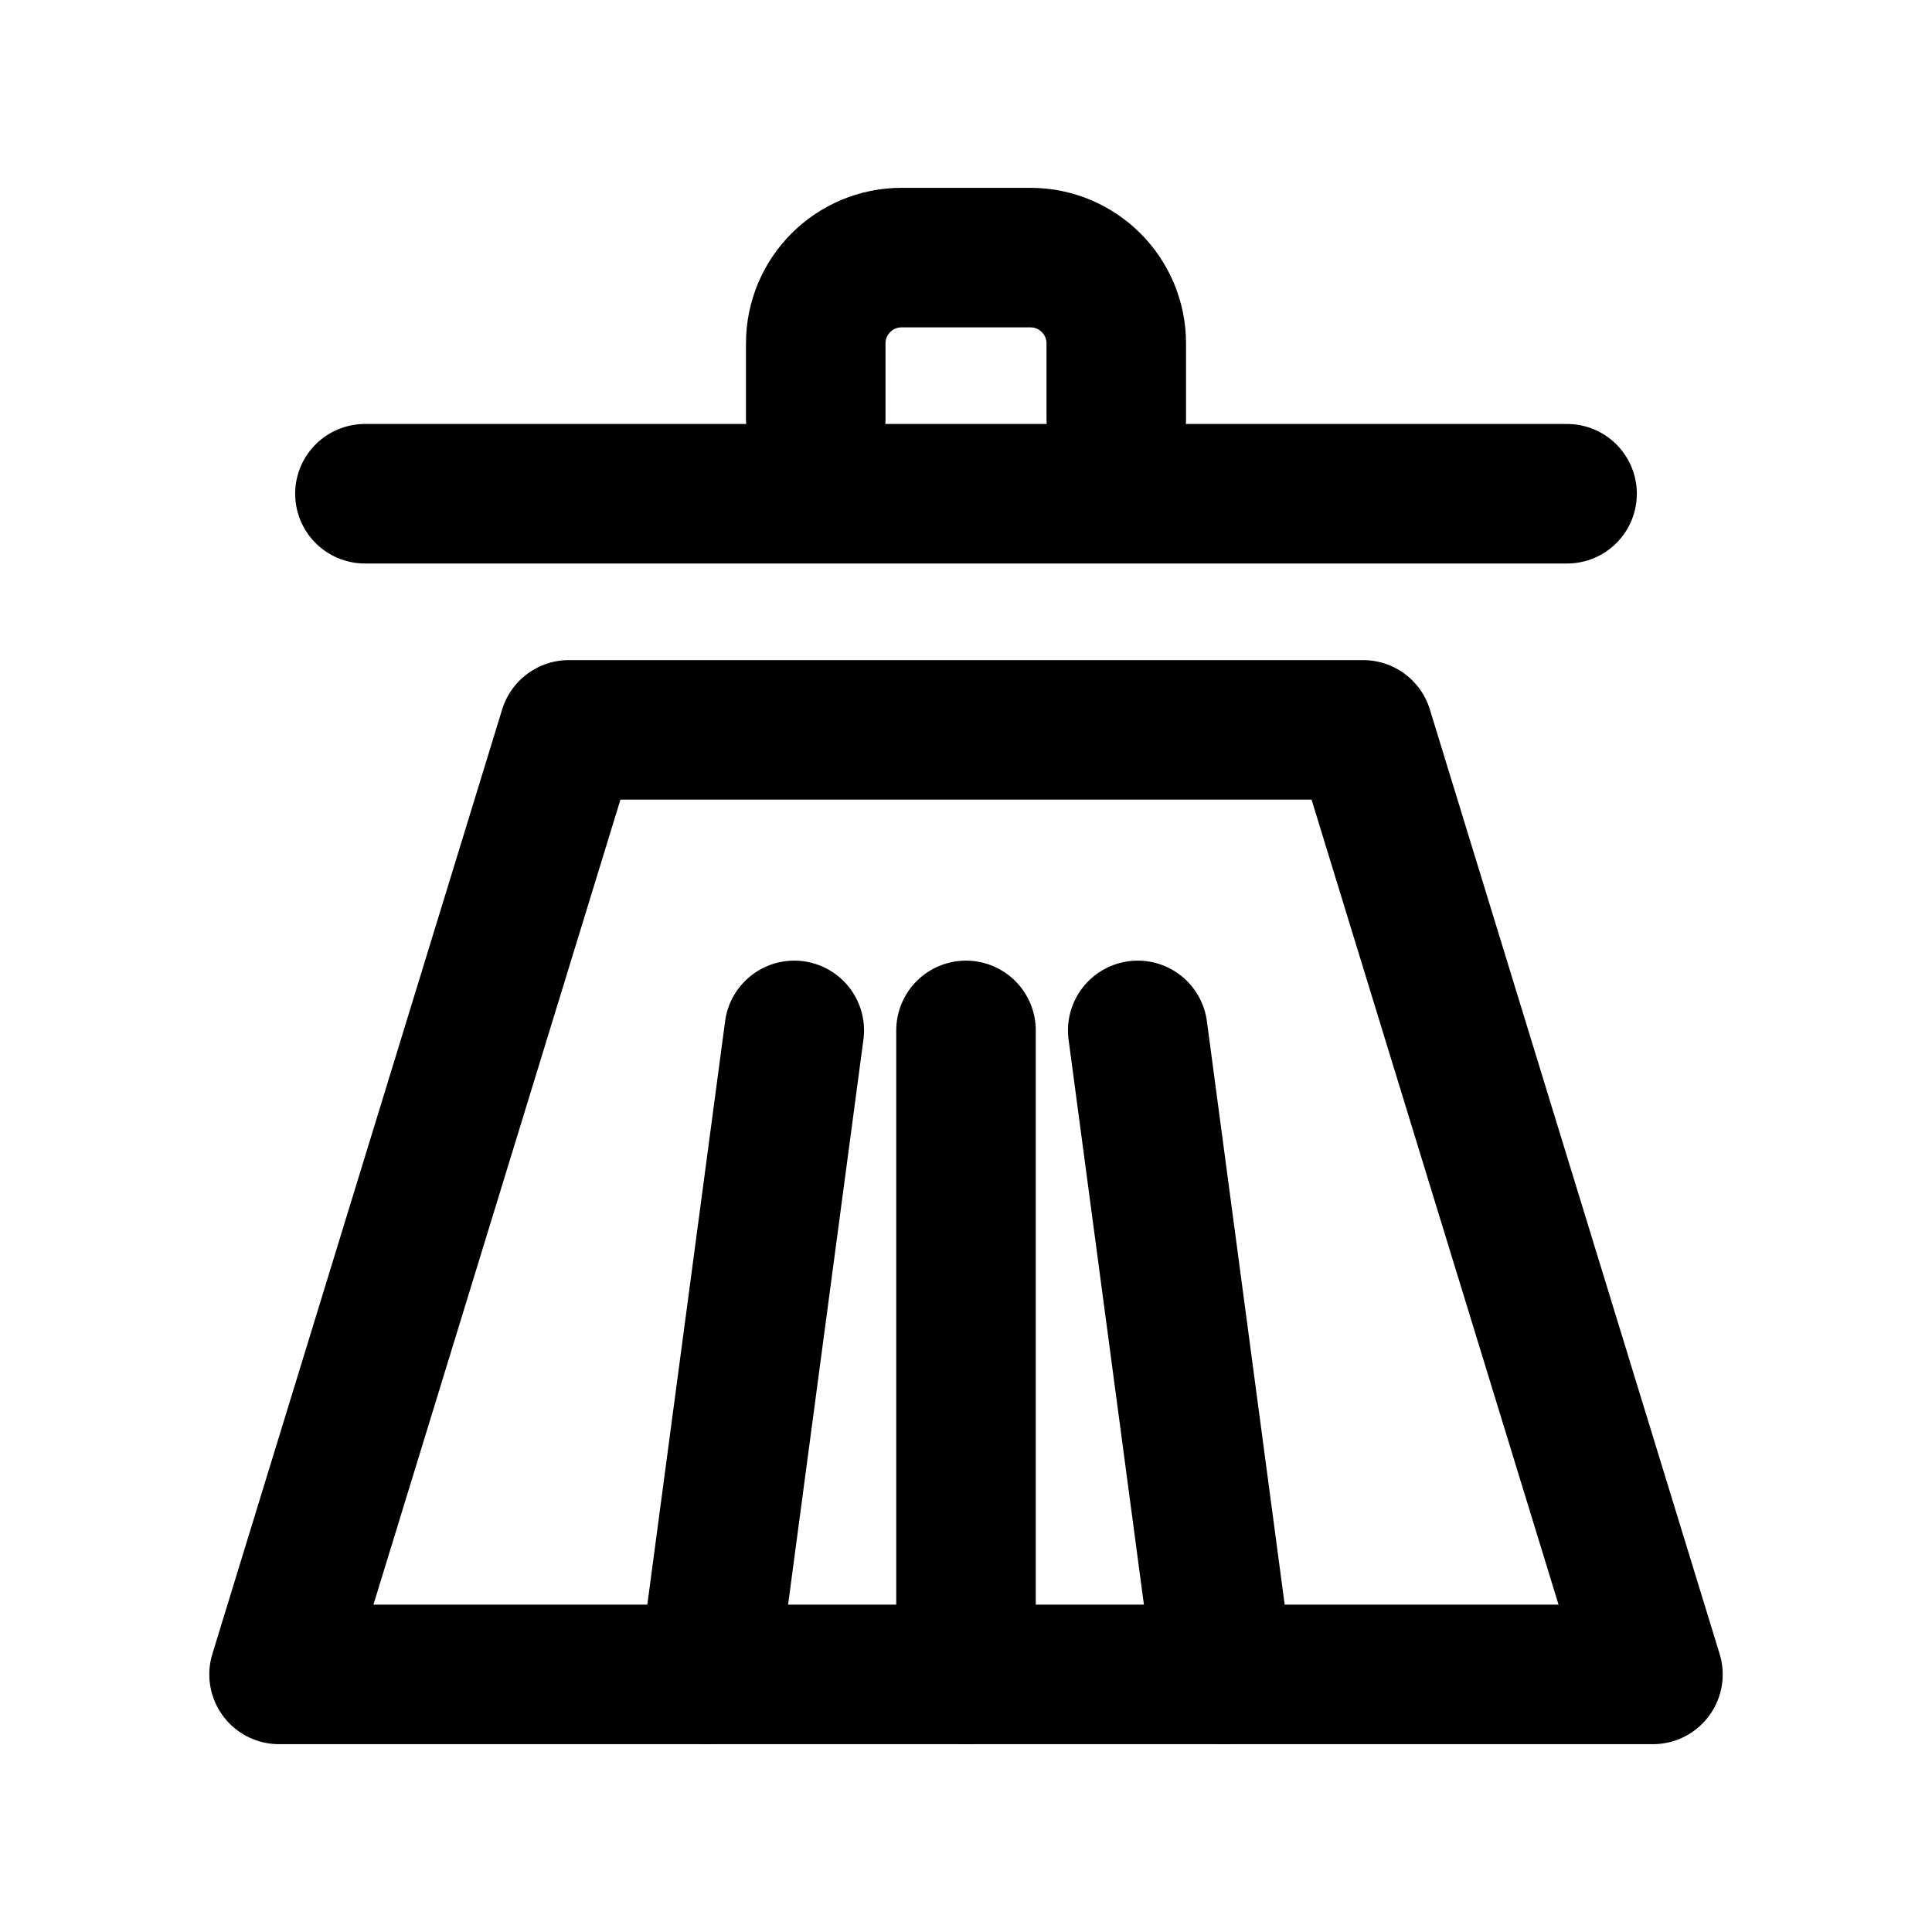
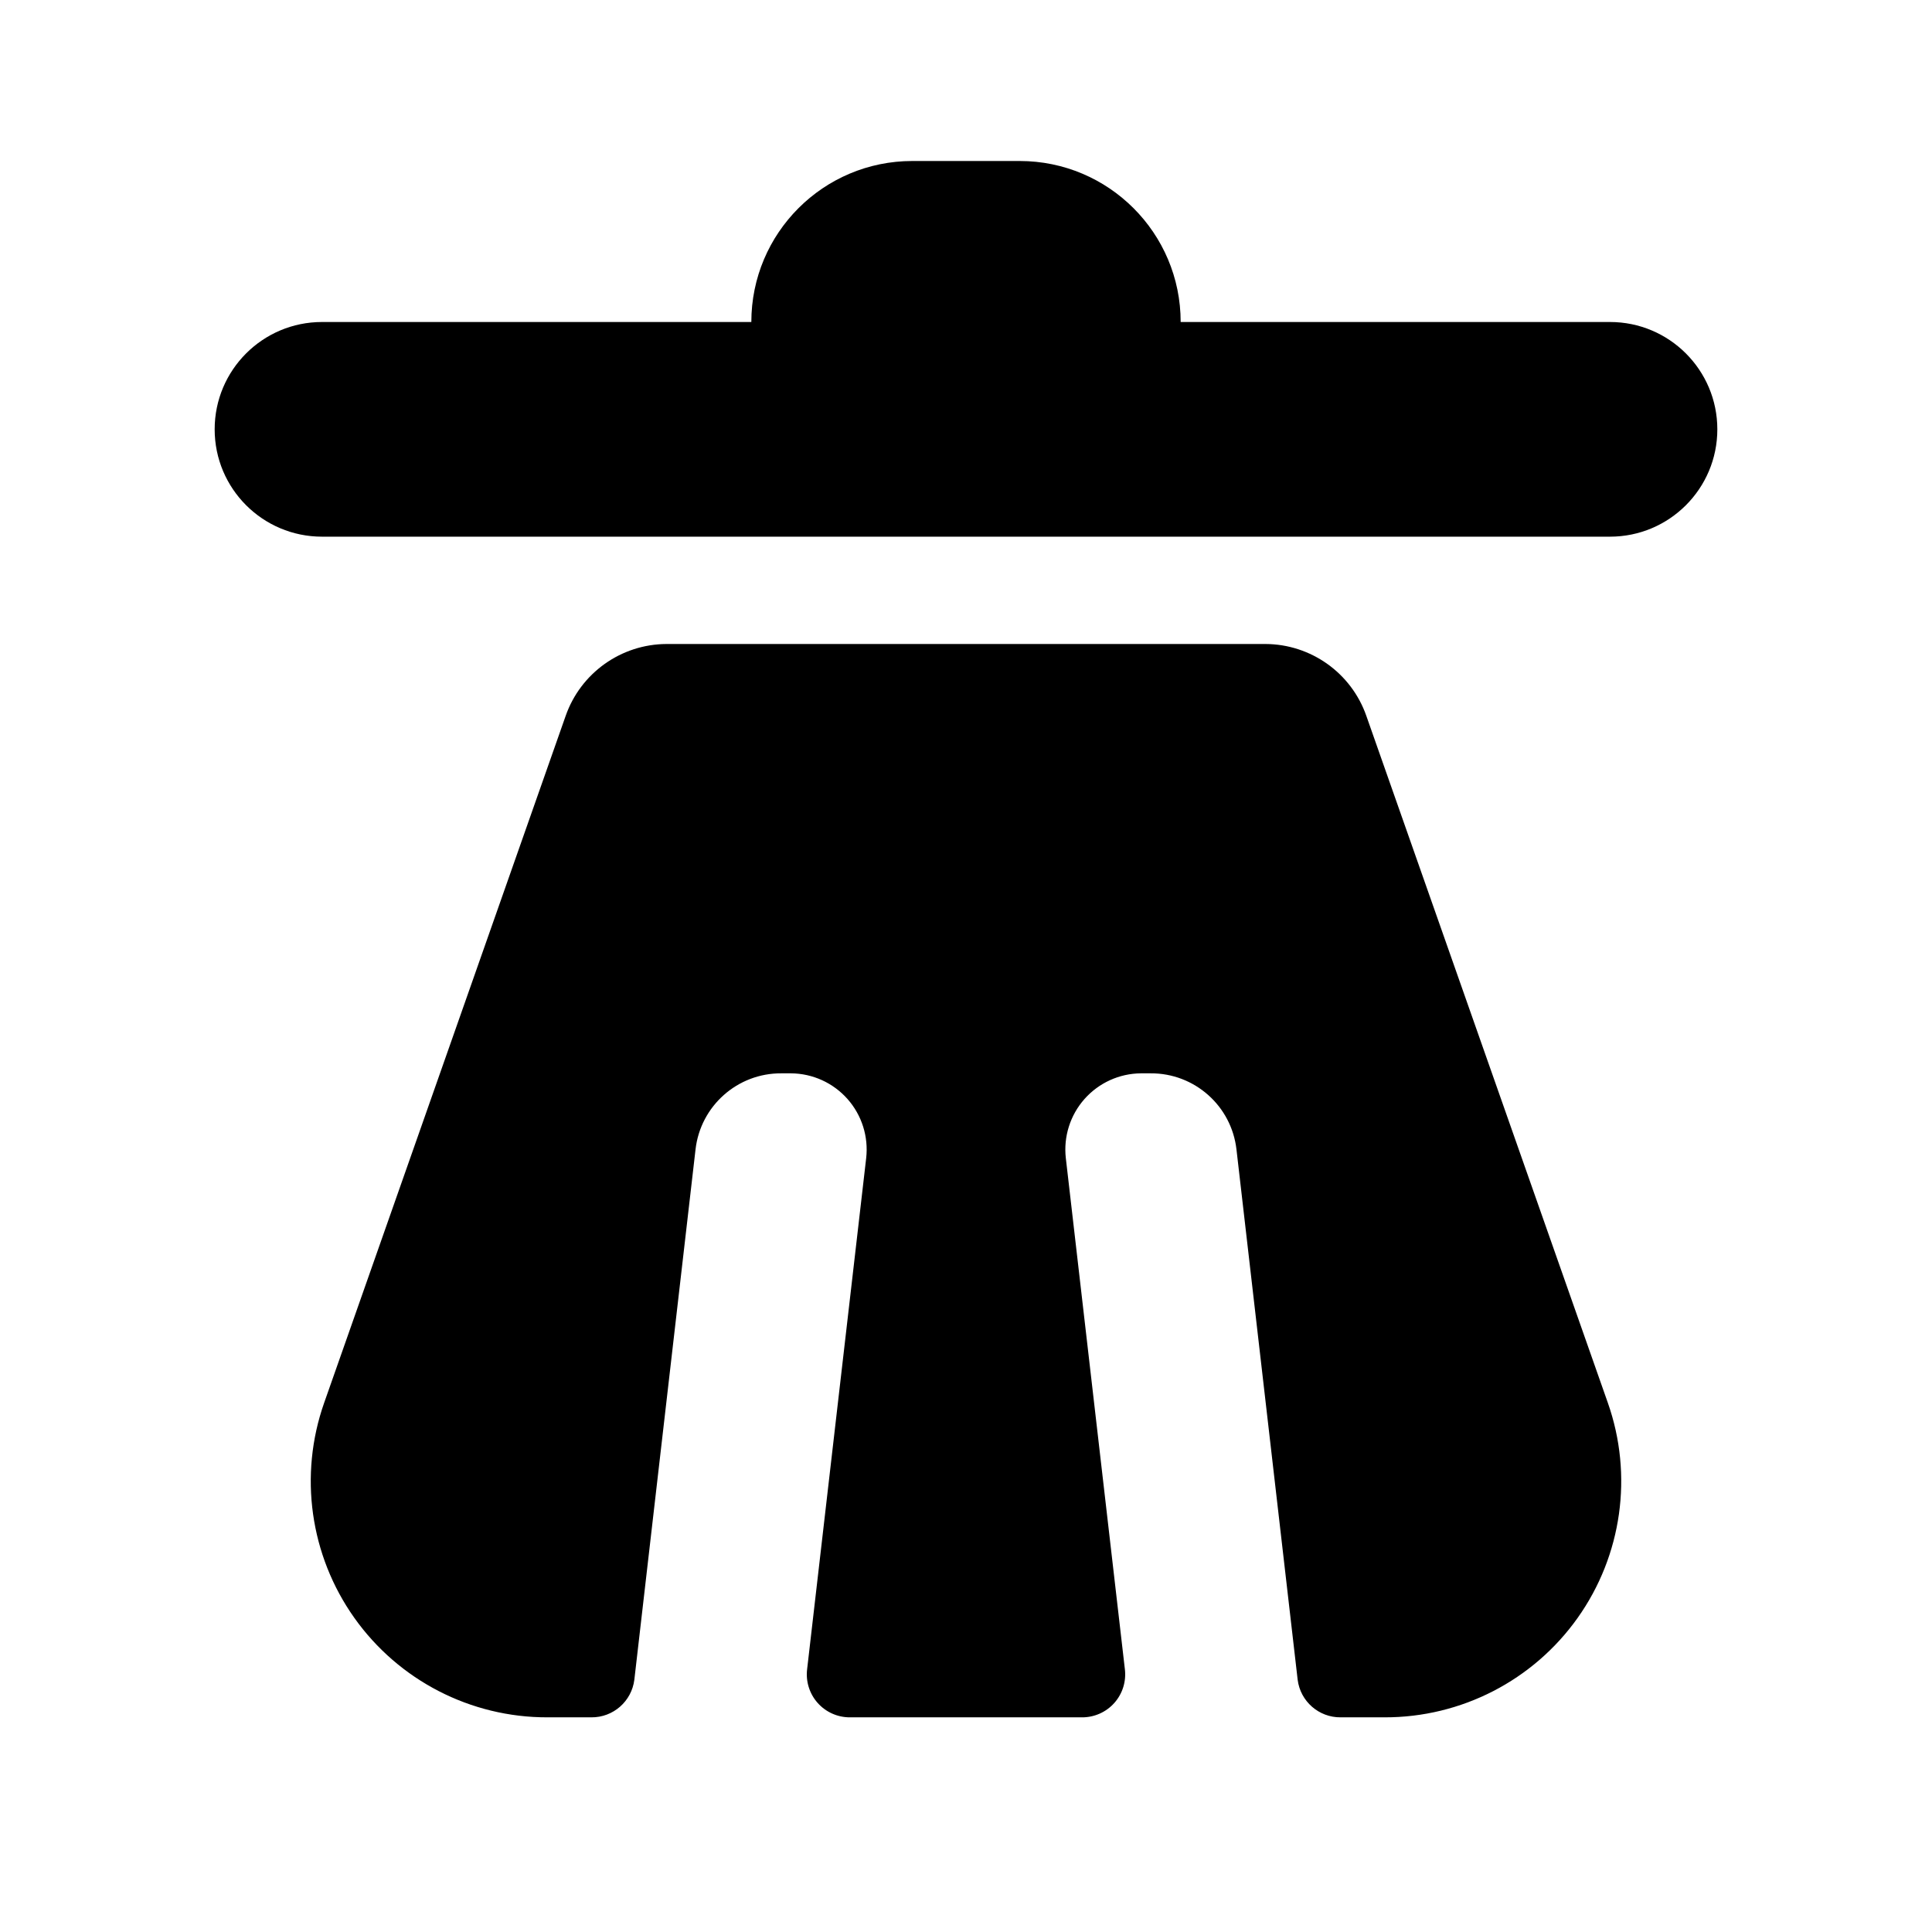
- <svg xmlns="http://www.w3.org/2000/svg" viewBox="0 0 18 18" fill="none" stroke="#000" stroke-width="1.3" stroke-linecap="round" stroke-linejoin="round">
-   <path d="M7.6 3.9V3.2A.8.8 0 0 1 8.4 2.4H9.6A.8.8 0 0 1 10.4 3.2V3.9" />
-   <path d="M3.4 4.6H14.6" />
-   <path d="M2.6 15.6L5.3 6.8H12.7L15.4 15.6Z" />
-   <path d="M7.4 9.6L6.6 15.6" />
-   <path d="M9 9.6V15.6" />
-   <path d="M10.6 9.6L11.4 15.6" />
+ <svg xmlns="http://www.w3.org/2000/svg" viewBox="0 0 18 18">
+   <g transform="translate(9 1.5) scale(1)">
+     <g fill="#000">
+       <path d="M-2 1.5A1.5 1.5 0 0 1 -0.5 0L0.5 0A1.5 1.5 0 0 1 2 1.5L2 1.5L-2 1.5ZM-7 2.5A1 1 0 0 1 -6 1.5L6 1.5A1 1 0 0 1 7 2.5L7 2.5A1 1 0 0 1 6 3.5L-6 3.5A1 1 0 0 1 -7 2.5Z" />
+       <path fill-rule="evenodd" d="M-3.73 5.17A1 1 0 0 1 -2.79 4.5L2.79 4.5A1 1 0 0 1 3.73 5.17L5.98 11.57A2.2 2.2 0 0 1 3.9 14.5L3.49 14.5A0.4 0.4 0 0 1 3.09 14.15L2.52 9.21A0.8 0.8 0 0 0 1.72 8.5L1.63 8.5A0.71 0.71 0 0 0 0.93 9.29L1.48 14.05A0.4 0.4 0 0 1 1.08 14.5L-1.08 14.5A0.4 0.4 0 0 1 -1.48 14.05L-0.93 9.29A0.71 0.71 0 0 0 -1.63 8.5L-1.72 8.5A0.8 0.8 0 0 0 -2.52 9.21L-3.09 14.15A0.4 0.4 0 0 1 -3.49 14.5L-3.9 14.5A2.2 2.2 0 0 1 -5.98 11.57Z" />
+     </g>
+   </g>
</svg>
